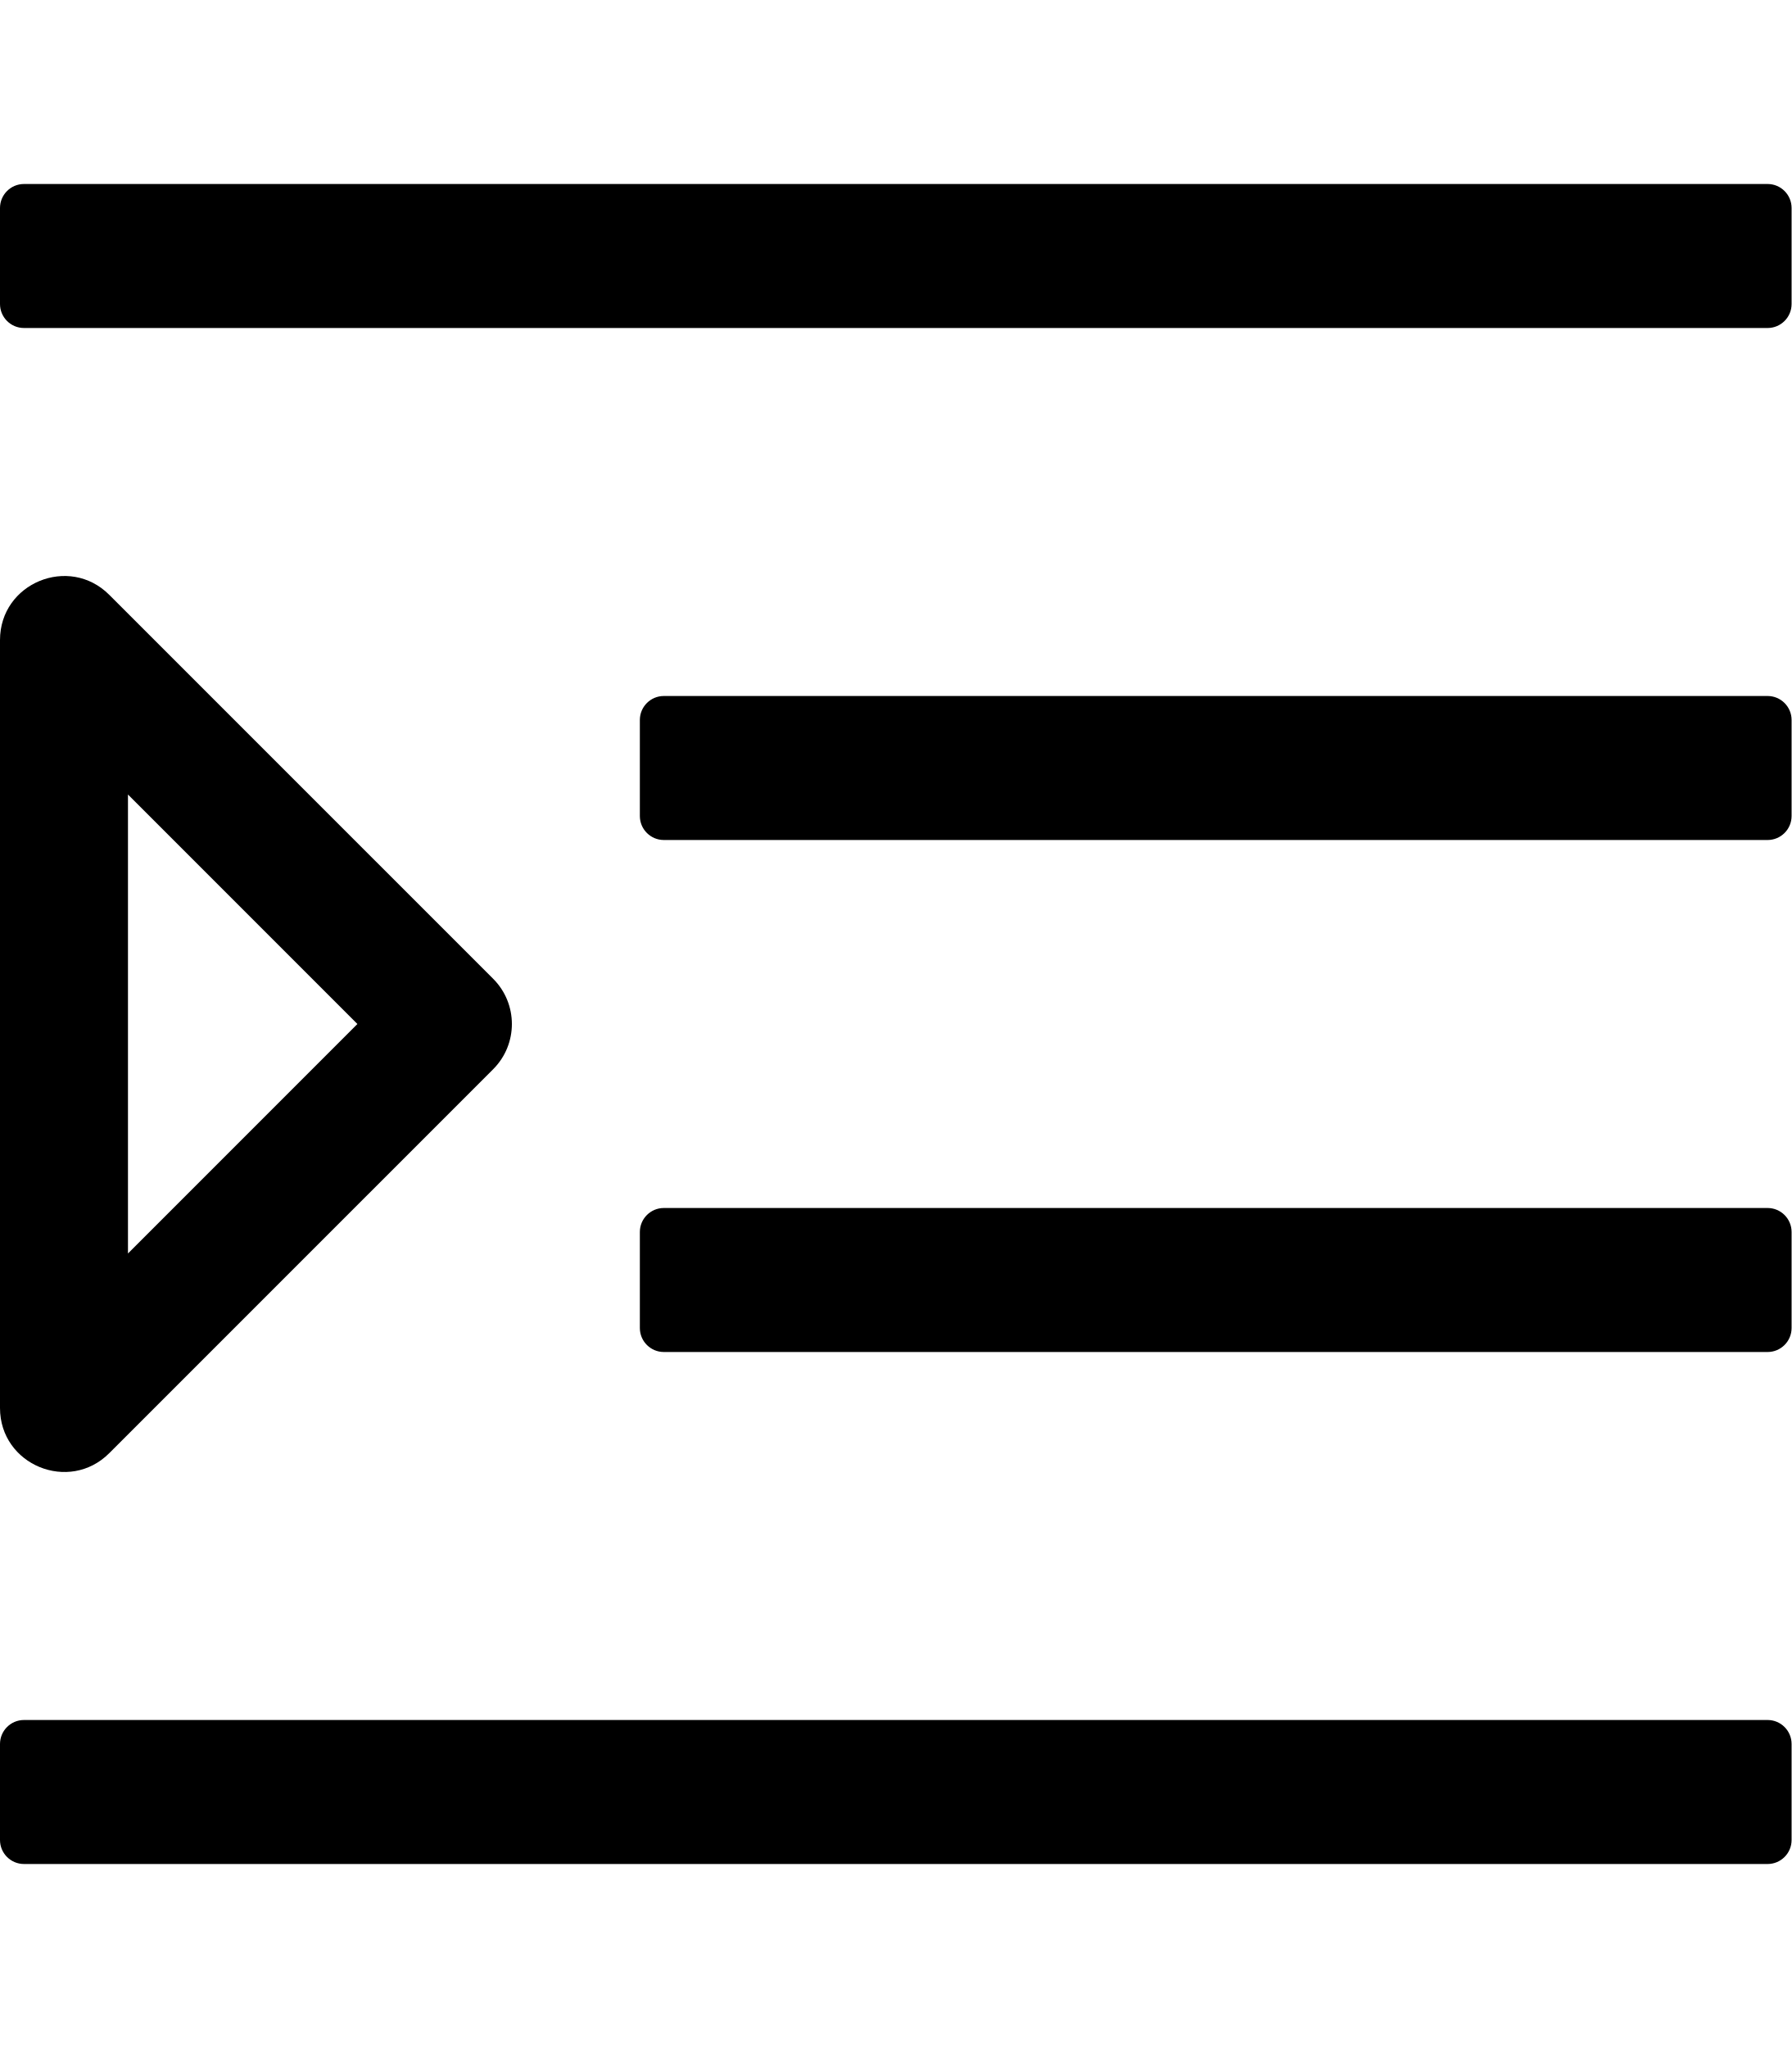
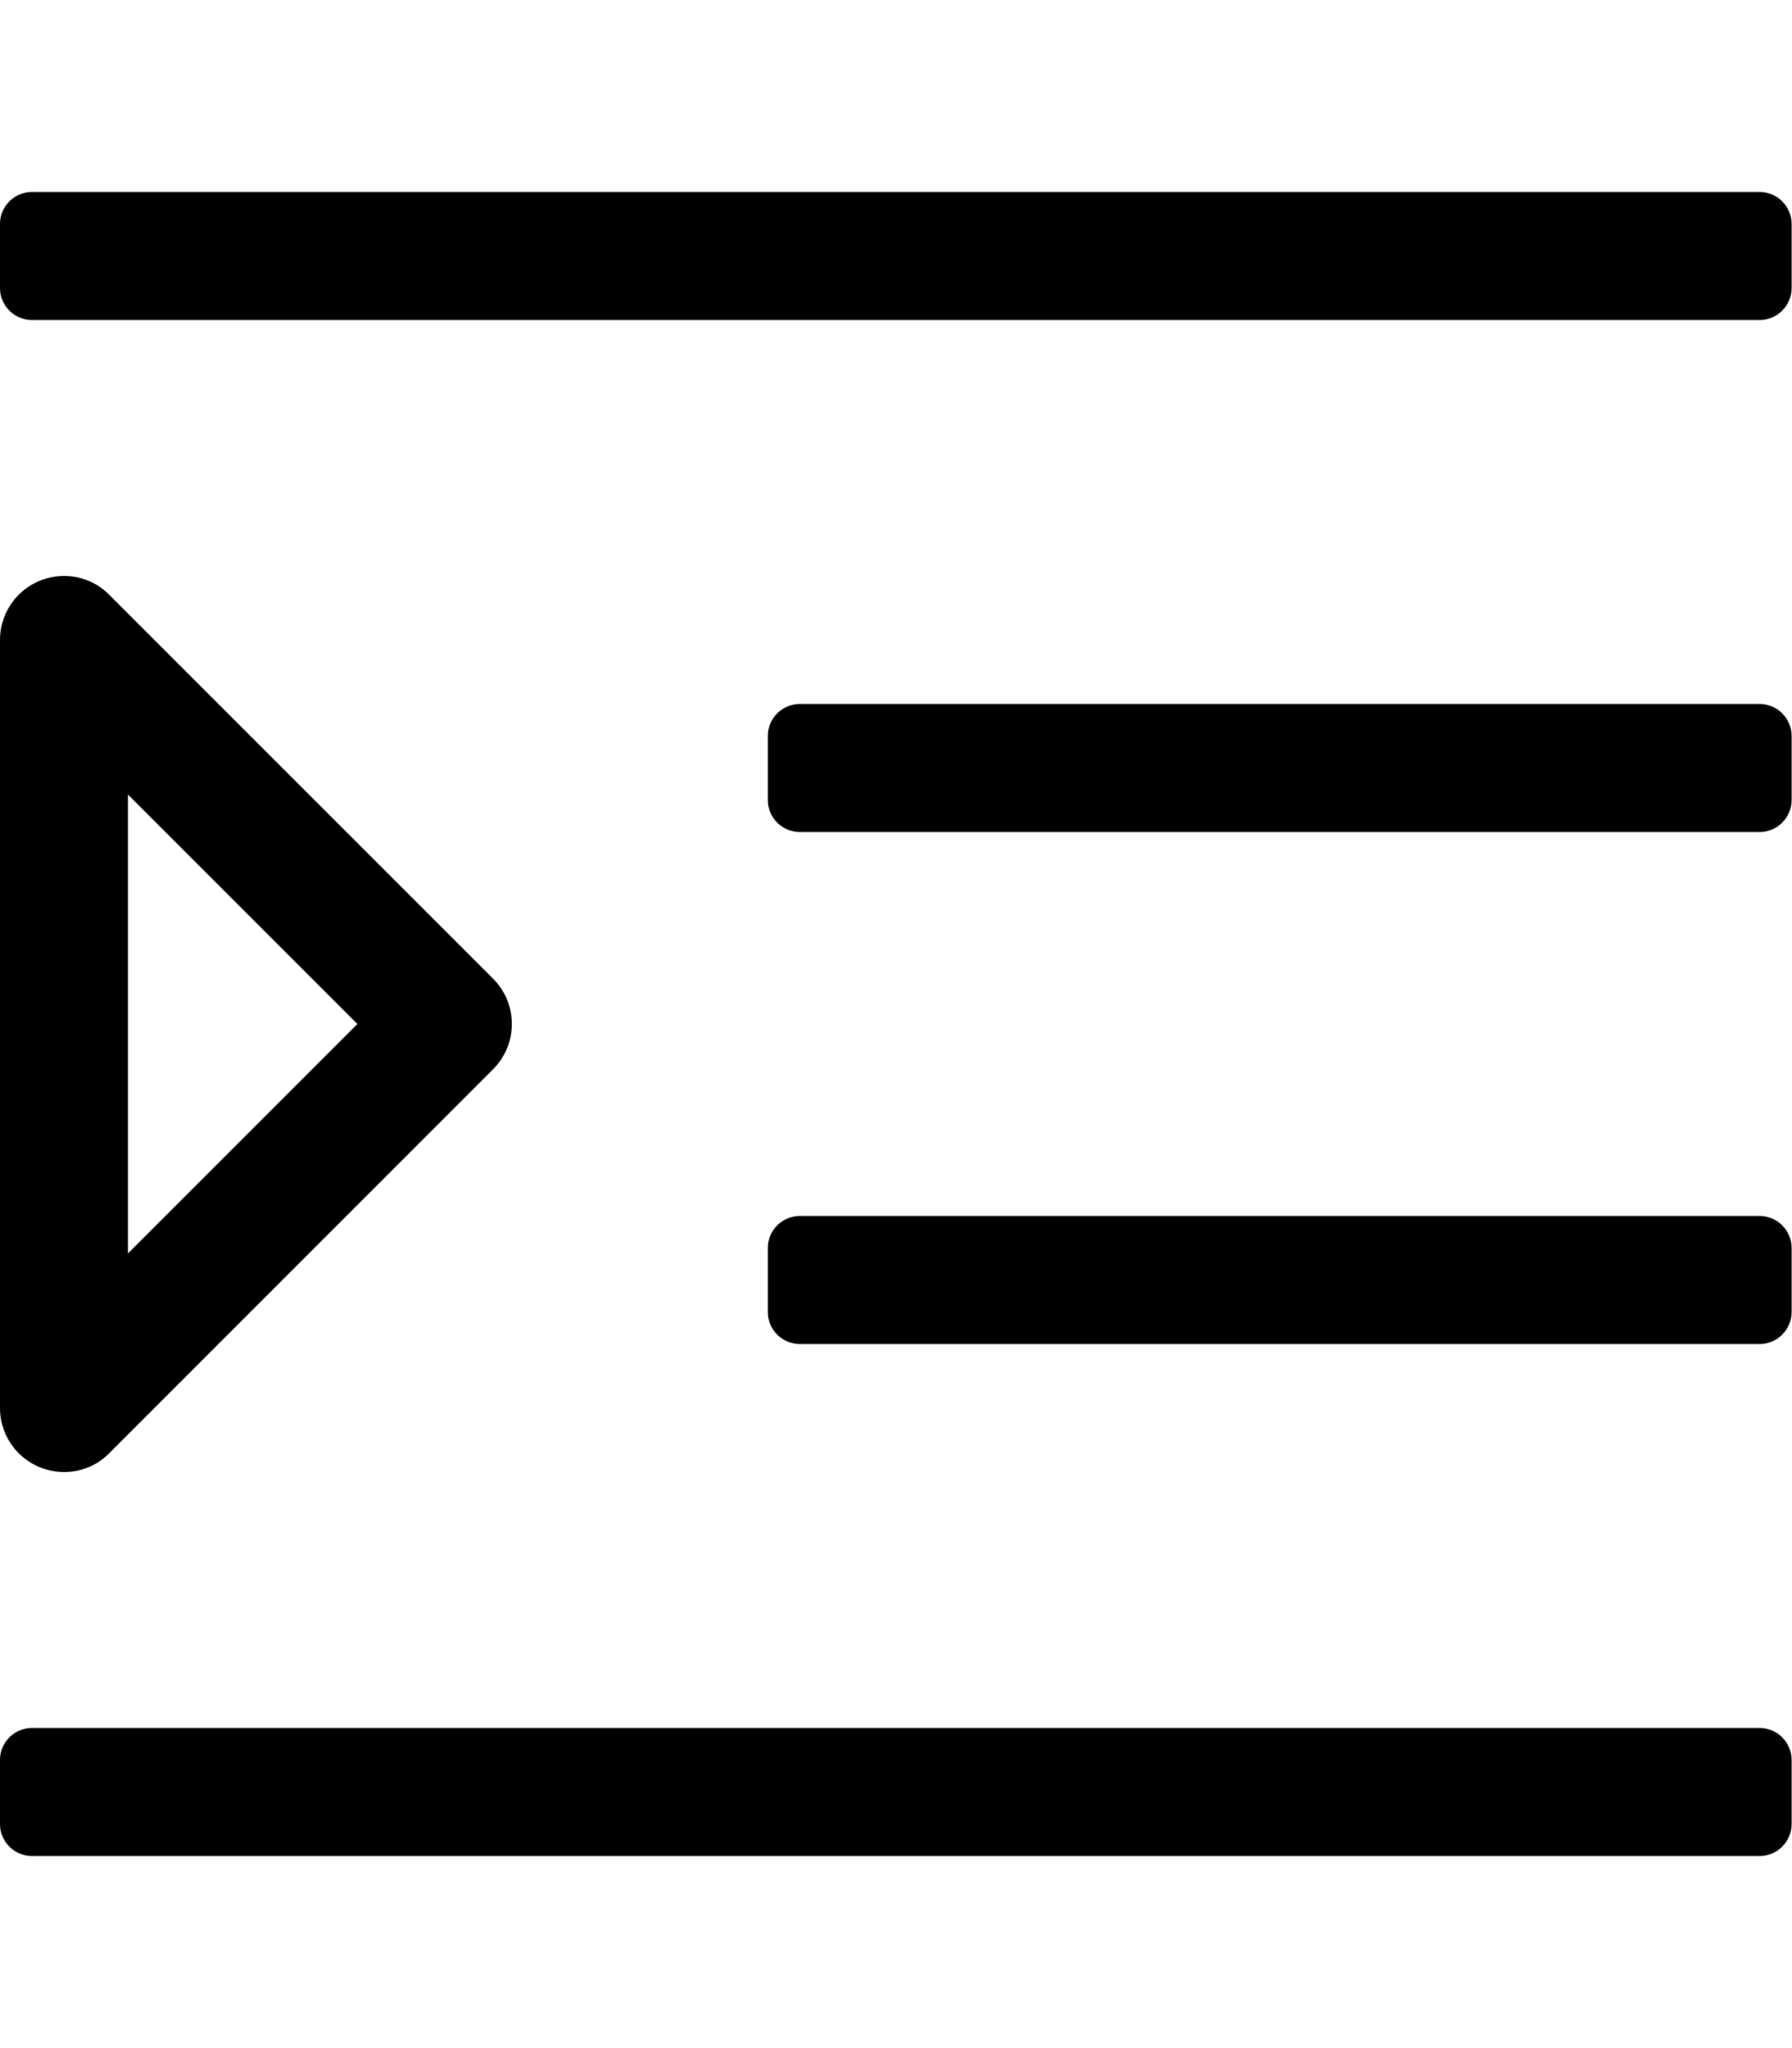
<svg xmlns="http://www.w3.org/2000/svg" viewBox="0 0 448 512">
-   <path d="M0 76V52a6 6 0 0 1 6-6h436a6 6 0 0 1 6 6v24a6 6 0 0 1-6 6H6a6 6 0 0 1-6-6zm166 134h276a6 6 0 0 0 6-6v-24a6 6 0 0 0-6-6H166a6 6 0 0 0-6 6v24a6 6 0 0 0 6 6zM6 466h436a6 6 0 0 0 6-6v-24a6 6 0 0 0-6-6H6a6 6 0 0 0-6 6v24a6 6 0 0 0 6 6zm160-128h276a6 6 0 0 0 6-6v-24a6 6 0 0 0-6-6H166a6 6 0 0 0-6 6v24a6 6 0 0 0 6 6zM0 351.987V160.014c0-14.27 17.283-21.346 27.313-11.313l96 95.986c6.249 6.248 6.249 16.379 0 22.627l-96 95.987C17.296 373.318 0 366.281 0 351.987zm32-153.36v114.746L89.373 256 32 198.627z" />
+   <path d="M27.31 148.7a15.63 15.63 0 0 0-11.17-4.7A16 16 0 0 0 0 160v192a16 16 0 0 0 16.13 16 15.58 15.58 0 0 0 11.18-4.7l96-96a16 16 0 0 0 0-22.62zM32 313.36V198.64L89.37 256zM440 48H8a8 8 0 0 0-8 8v16a8 8 0 0 0 8 8h432a8 8 0 0 0 8-8V56a8 8 0 0 0-8-8zm0 384H8a8 8 0 0 0-8 8v16a8 8 0 0 0 8 8h432a8 8 0 0 0 8-8v-16a8 8 0 0 0-8-8zm0-128H200a8 8 0 0 0-8 8v16a8 8 0 0 0 8 8h240a8 8 0 0 0 8-8v-16a8 8 0 0 0-8-8zm0-128H200a8 8 0 0 0-8 8v16a8 8 0 0 0 8 8h240a8 8 0 0 0 8-8v-16a8 8 0 0 0-8-8z" />
</svg>
